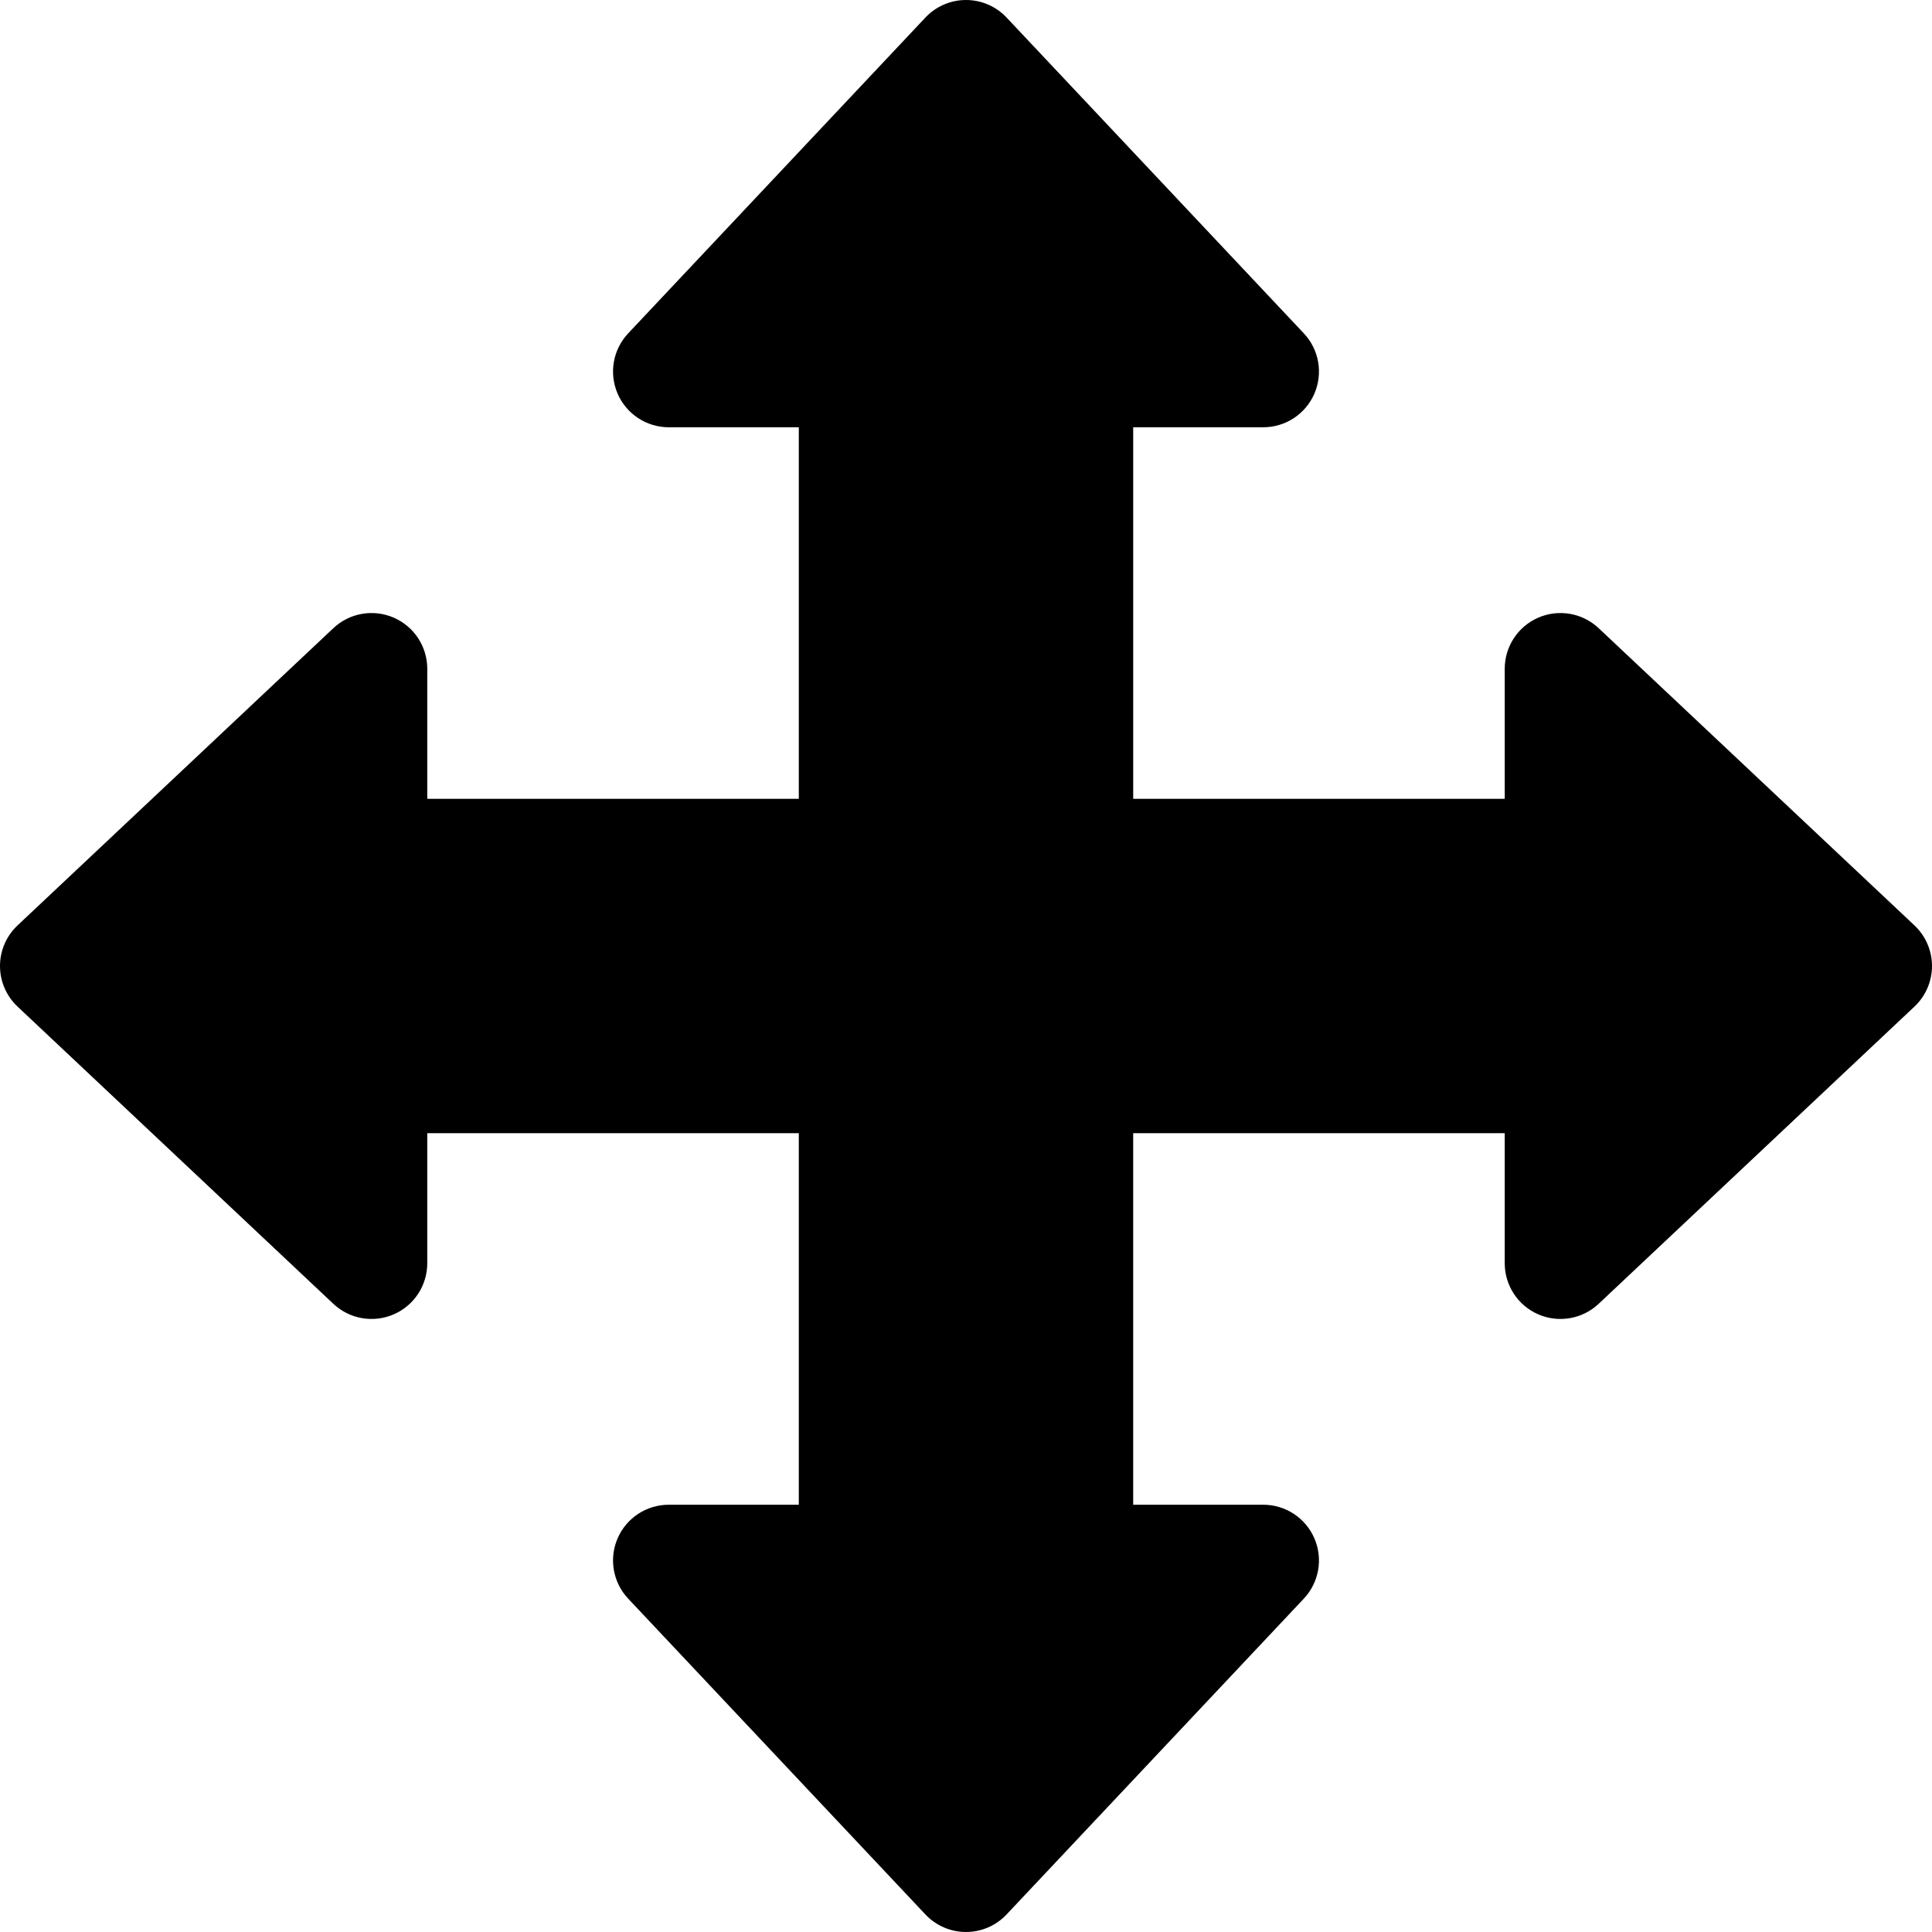
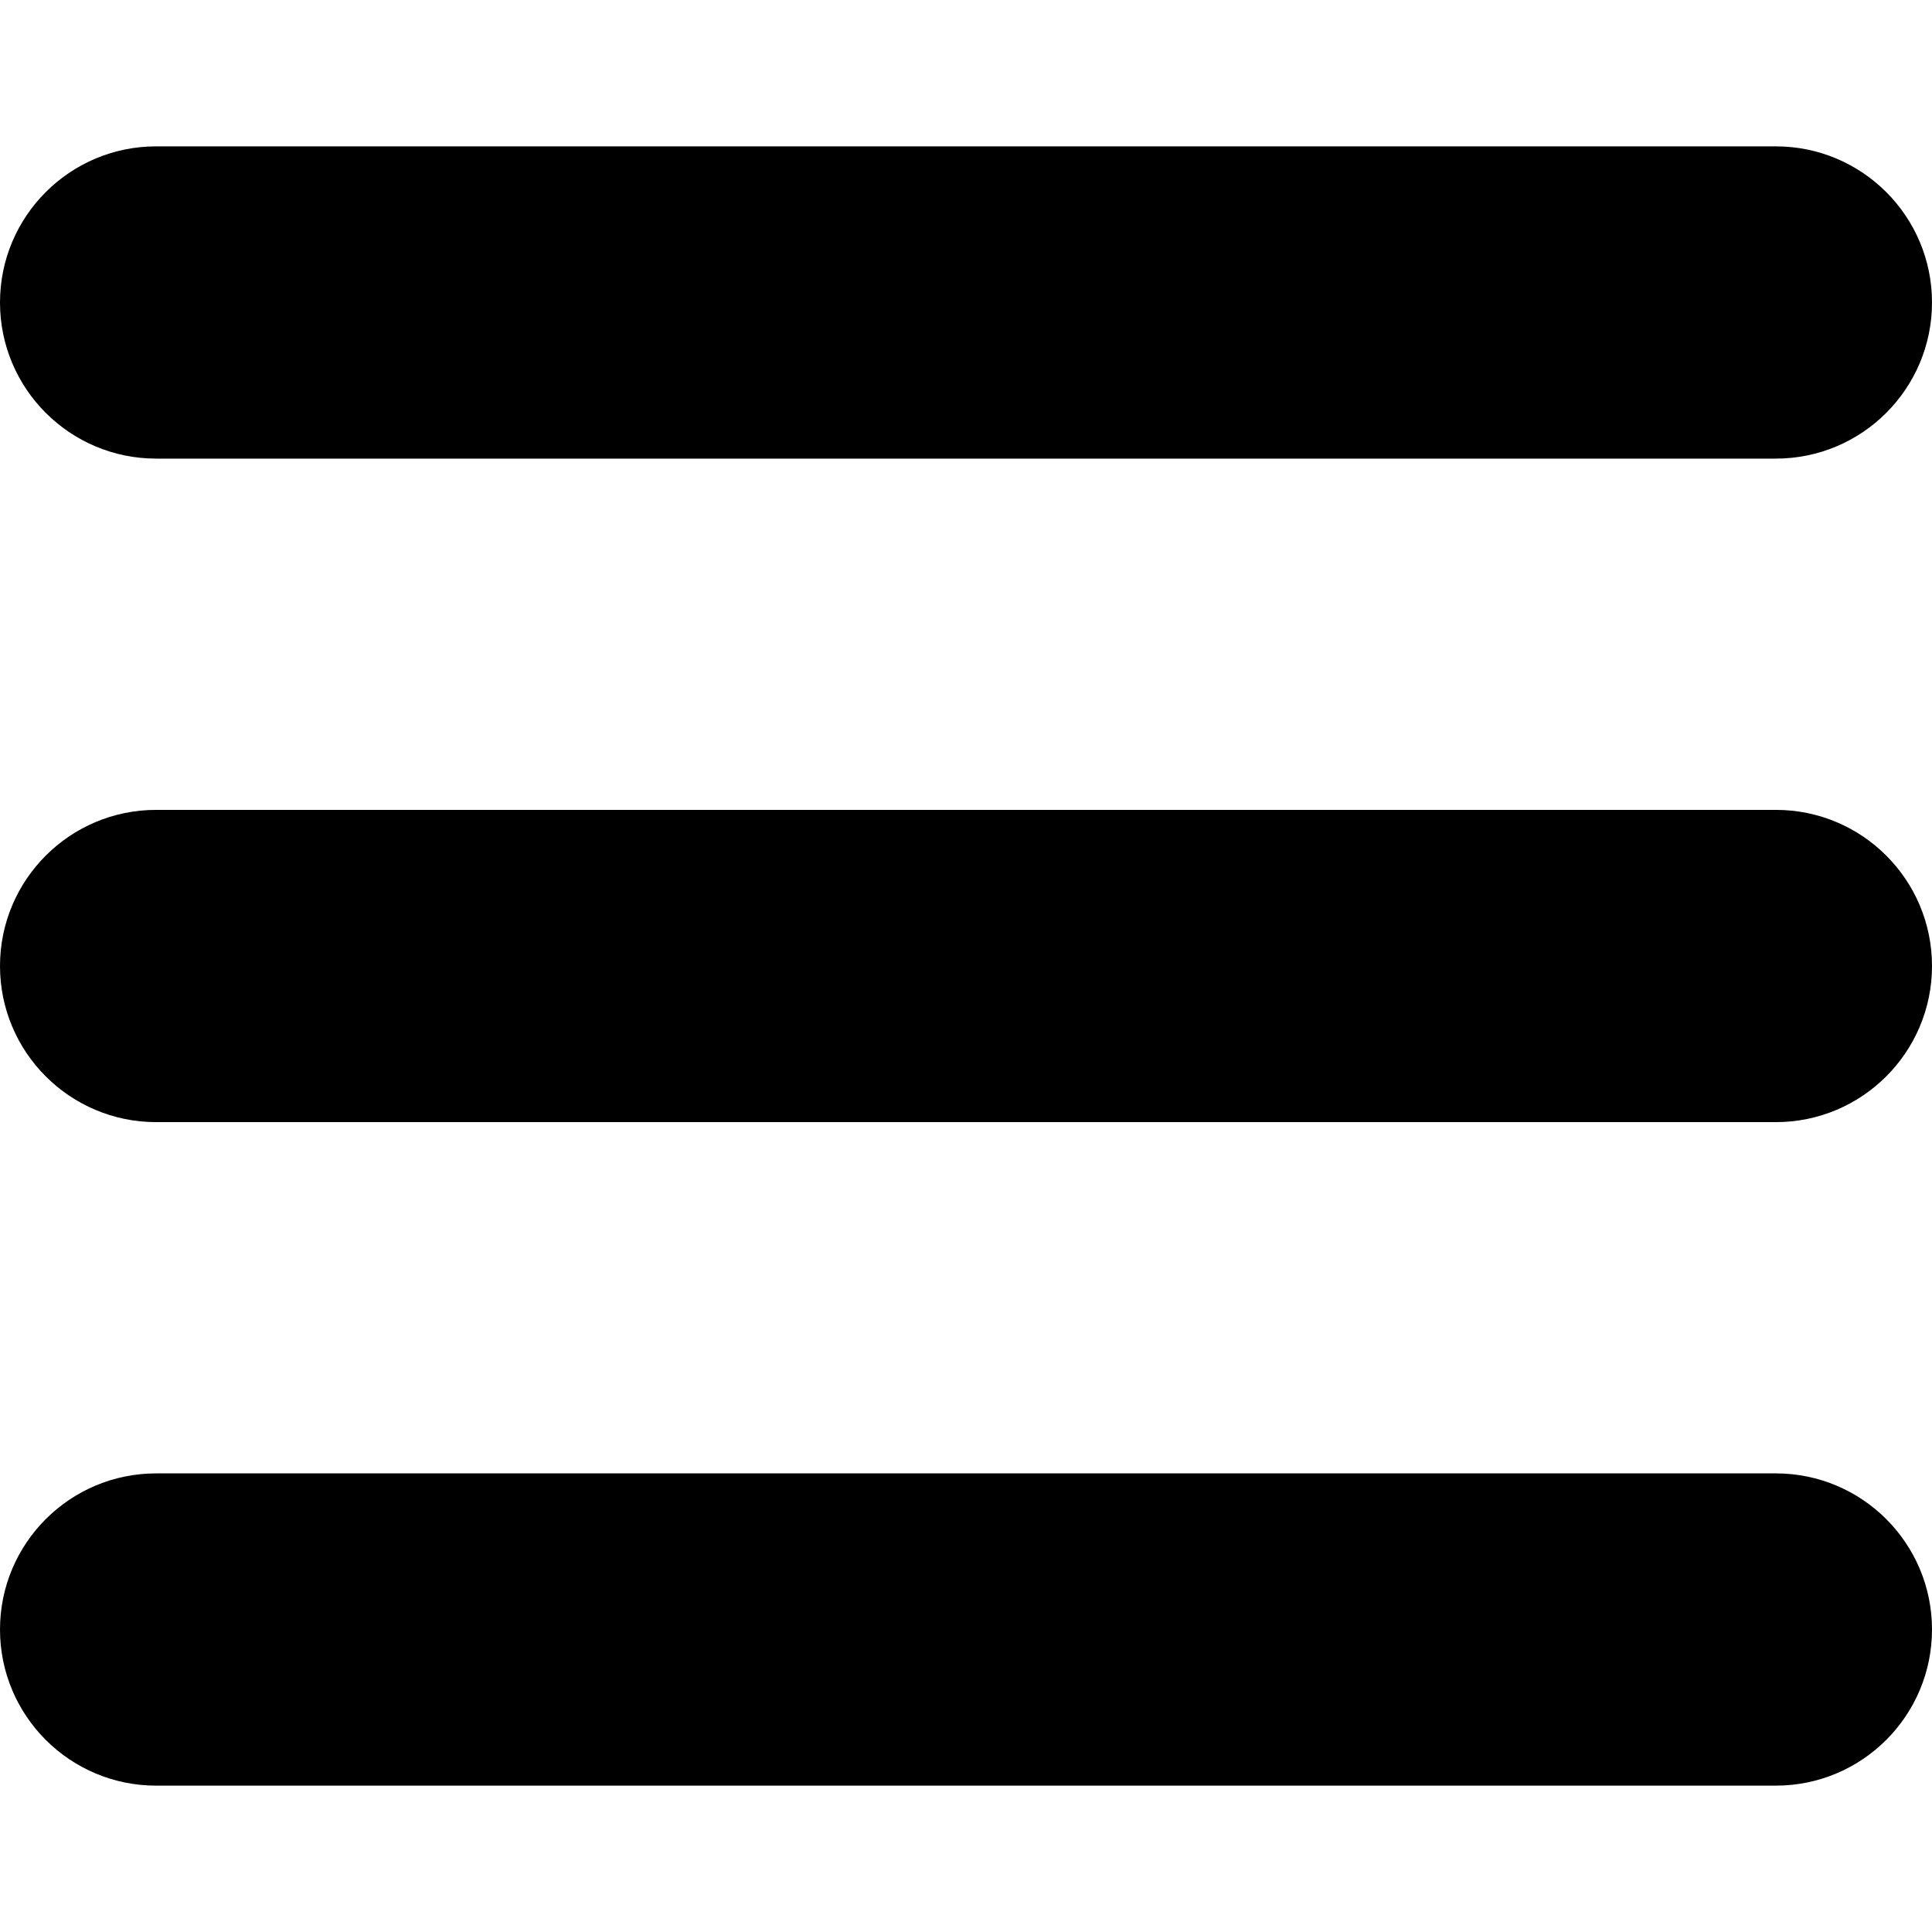
- <svg xmlns="http://www.w3.org/2000/svg" version="1.1" id="Capa_1" x="0px" y="0px" viewBox="0 0 512 512" style="enable-background:new 0 0 512 512;" xml:space="preserve">
+ <svg xmlns="http://www.w3.org/2000/svg" version="1.1" id="Capa_1" x="0px" y="0px" width="24.75px" height="24.75px" viewBox="0 0 24.75 24.75" style="enable-background:new 0 0 24.75 24.75;" xml:space="preserve">
  <g>
-     <g>
-       <path d="M507.353,245.245l-83.692-78.769c-4.289-4.039-10.57-5.141-15.98-2.803c-5.409,2.337-8.911,7.665-8.911,13.558v34.462    h-98.462v-98.462h34.462c5.892,0,11.221-3.502,13.558-8.911c2.337-5.409,1.236-11.69-2.803-15.98L266.755,4.647    C263.964,1.682,260.072,0,256,0s-7.964,1.682-10.755,4.647L166.476,88.34c-4.039,4.29-5.14,10.571-2.803,15.98    c2.337,5.409,7.665,8.911,13.558,8.911h34.462v98.462h-98.462v-34.462c0-5.892-3.502-11.221-8.911-13.558    c-5.41-2.337-11.69-1.236-15.98,2.803L4.647,245.245C1.682,248.036,0,251.928,0,256c0,4.072,1.682,7.964,4.647,10.755    l83.692,78.769c4.29,4.039,10.57,5.141,15.98,2.803c5.409-2.337,8.911-7.665,8.911-13.558v-34.462h98.462v98.462h-34.462    c-5.892,0-11.221,3.502-13.558,8.911c-2.337,5.409-1.236,11.69,2.803,15.98l78.769,83.692c2.79,2.966,6.683,4.647,10.755,4.647    c4.072,0,7.964-1.682,10.755-4.647l78.769-83.692c4.039-4.29,5.14-10.571,2.803-15.98c-2.337-5.409-7.665-8.911-13.558-8.911    h-34.462v-98.462h98.462v34.462c0,5.892,3.502,11.221,8.911,13.558c5.41,2.337,11.691,1.236,15.98-2.803l83.692-78.769    c2.966-2.79,4.647-6.683,4.647-10.755S510.318,248.036,507.353,245.245z" />
-     </g>
+     <path d="M0,3.875c0-1.104,0.896-2,2-2h20.75c1.104,0,2,0.896,2,2s-0.896,2-2,2H2C0.896,5.875,0,4.979,0,3.875z M22.75,10.375H2   c-1.104,0-2,0.896-2,2c0,1.104,0.896,2,2,2h20.75c1.104,0,2-0.896,2-2C24.75,11.271,23.855,10.375,22.75,10.375z M22.75,18.875H2   c-1.104,0-2,0.896-2,2s0.896,2,2,2h20.75c1.104,0,2-0.896,2-2S23.855,18.875,22.75,18.875z" />
  </g>
  <g>
</g>
  <g>
</g>
  <g>
</g>
  <g>
</g>
  <g>
</g>
  <g>
</g>
  <g>
</g>
  <g>
</g>
  <g>
</g>
  <g>
</g>
  <g>
</g>
  <g>
</g>
  <g>
</g>
  <g>
</g>
  <g>
</g>
</svg>
